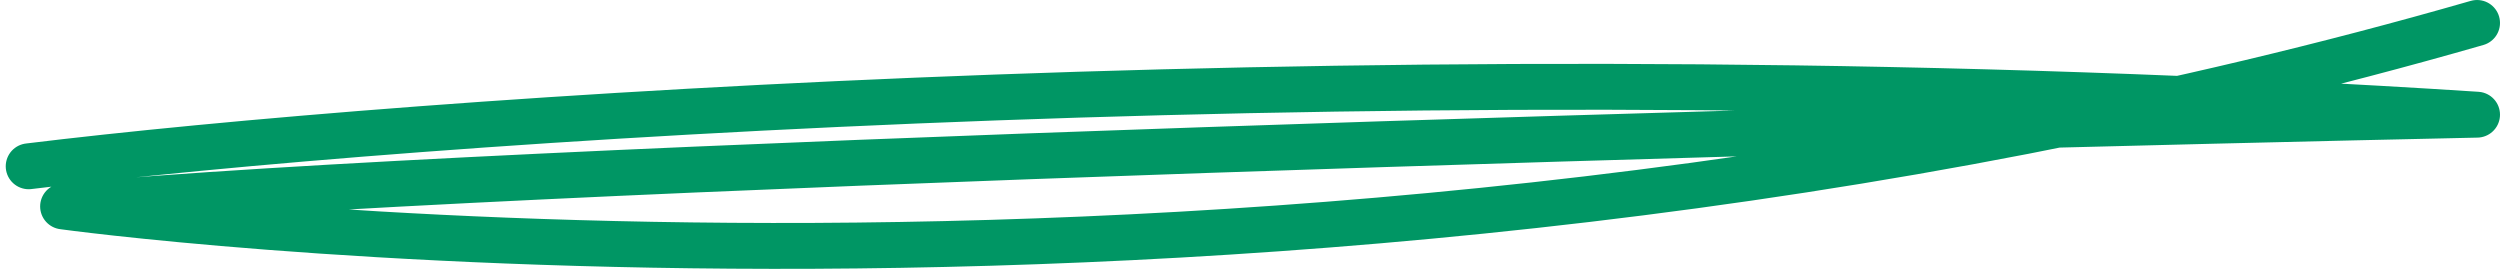
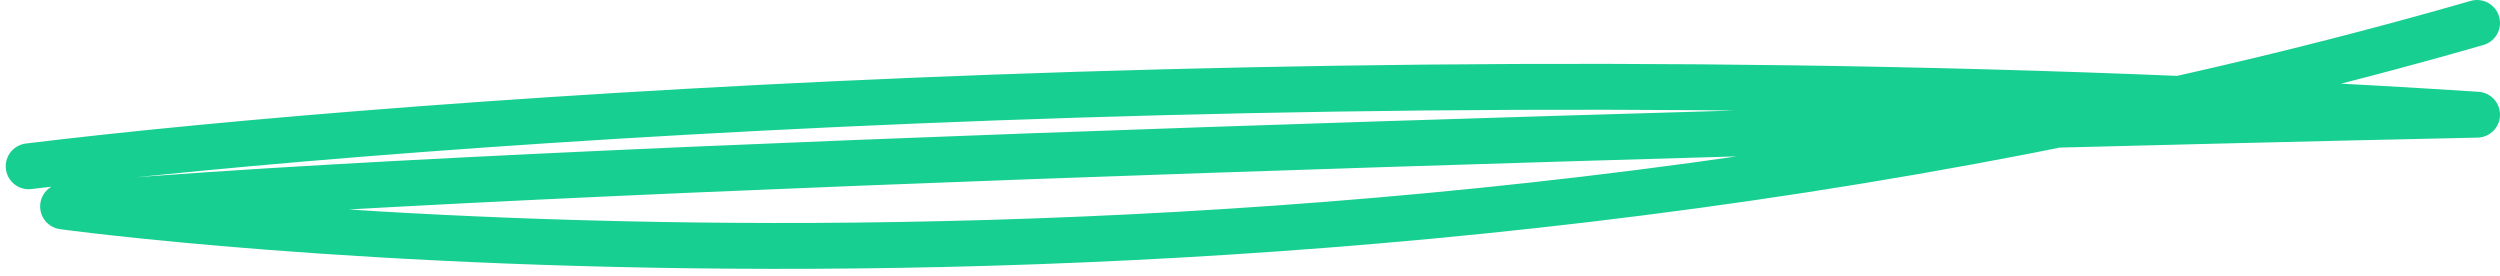
<svg xmlns="http://www.w3.org/2000/svg" width="218" height="24" viewBox="0 0 218 24" fill="none">
-   <path d="M2.5 14.5C35.167 10.5 123.6 4 216 10C162 11.167 44.3 14.4 5.5 18C5.5 18 110 32.5 216 2" stroke="#009664" stroke-width="4" stroke-linecap="round" stroke-linejoin="round" />
+   <path d="M2.5 14.5C35.167 10.5 123.6 4 216 10C162 11.167 44.3 14.4 5.5 18C5.5 18 110 32.5 216 2" stroke="#16CF91" stroke-width="4" stroke-linecap="round" stroke-linejoin="round" />
</svg>
